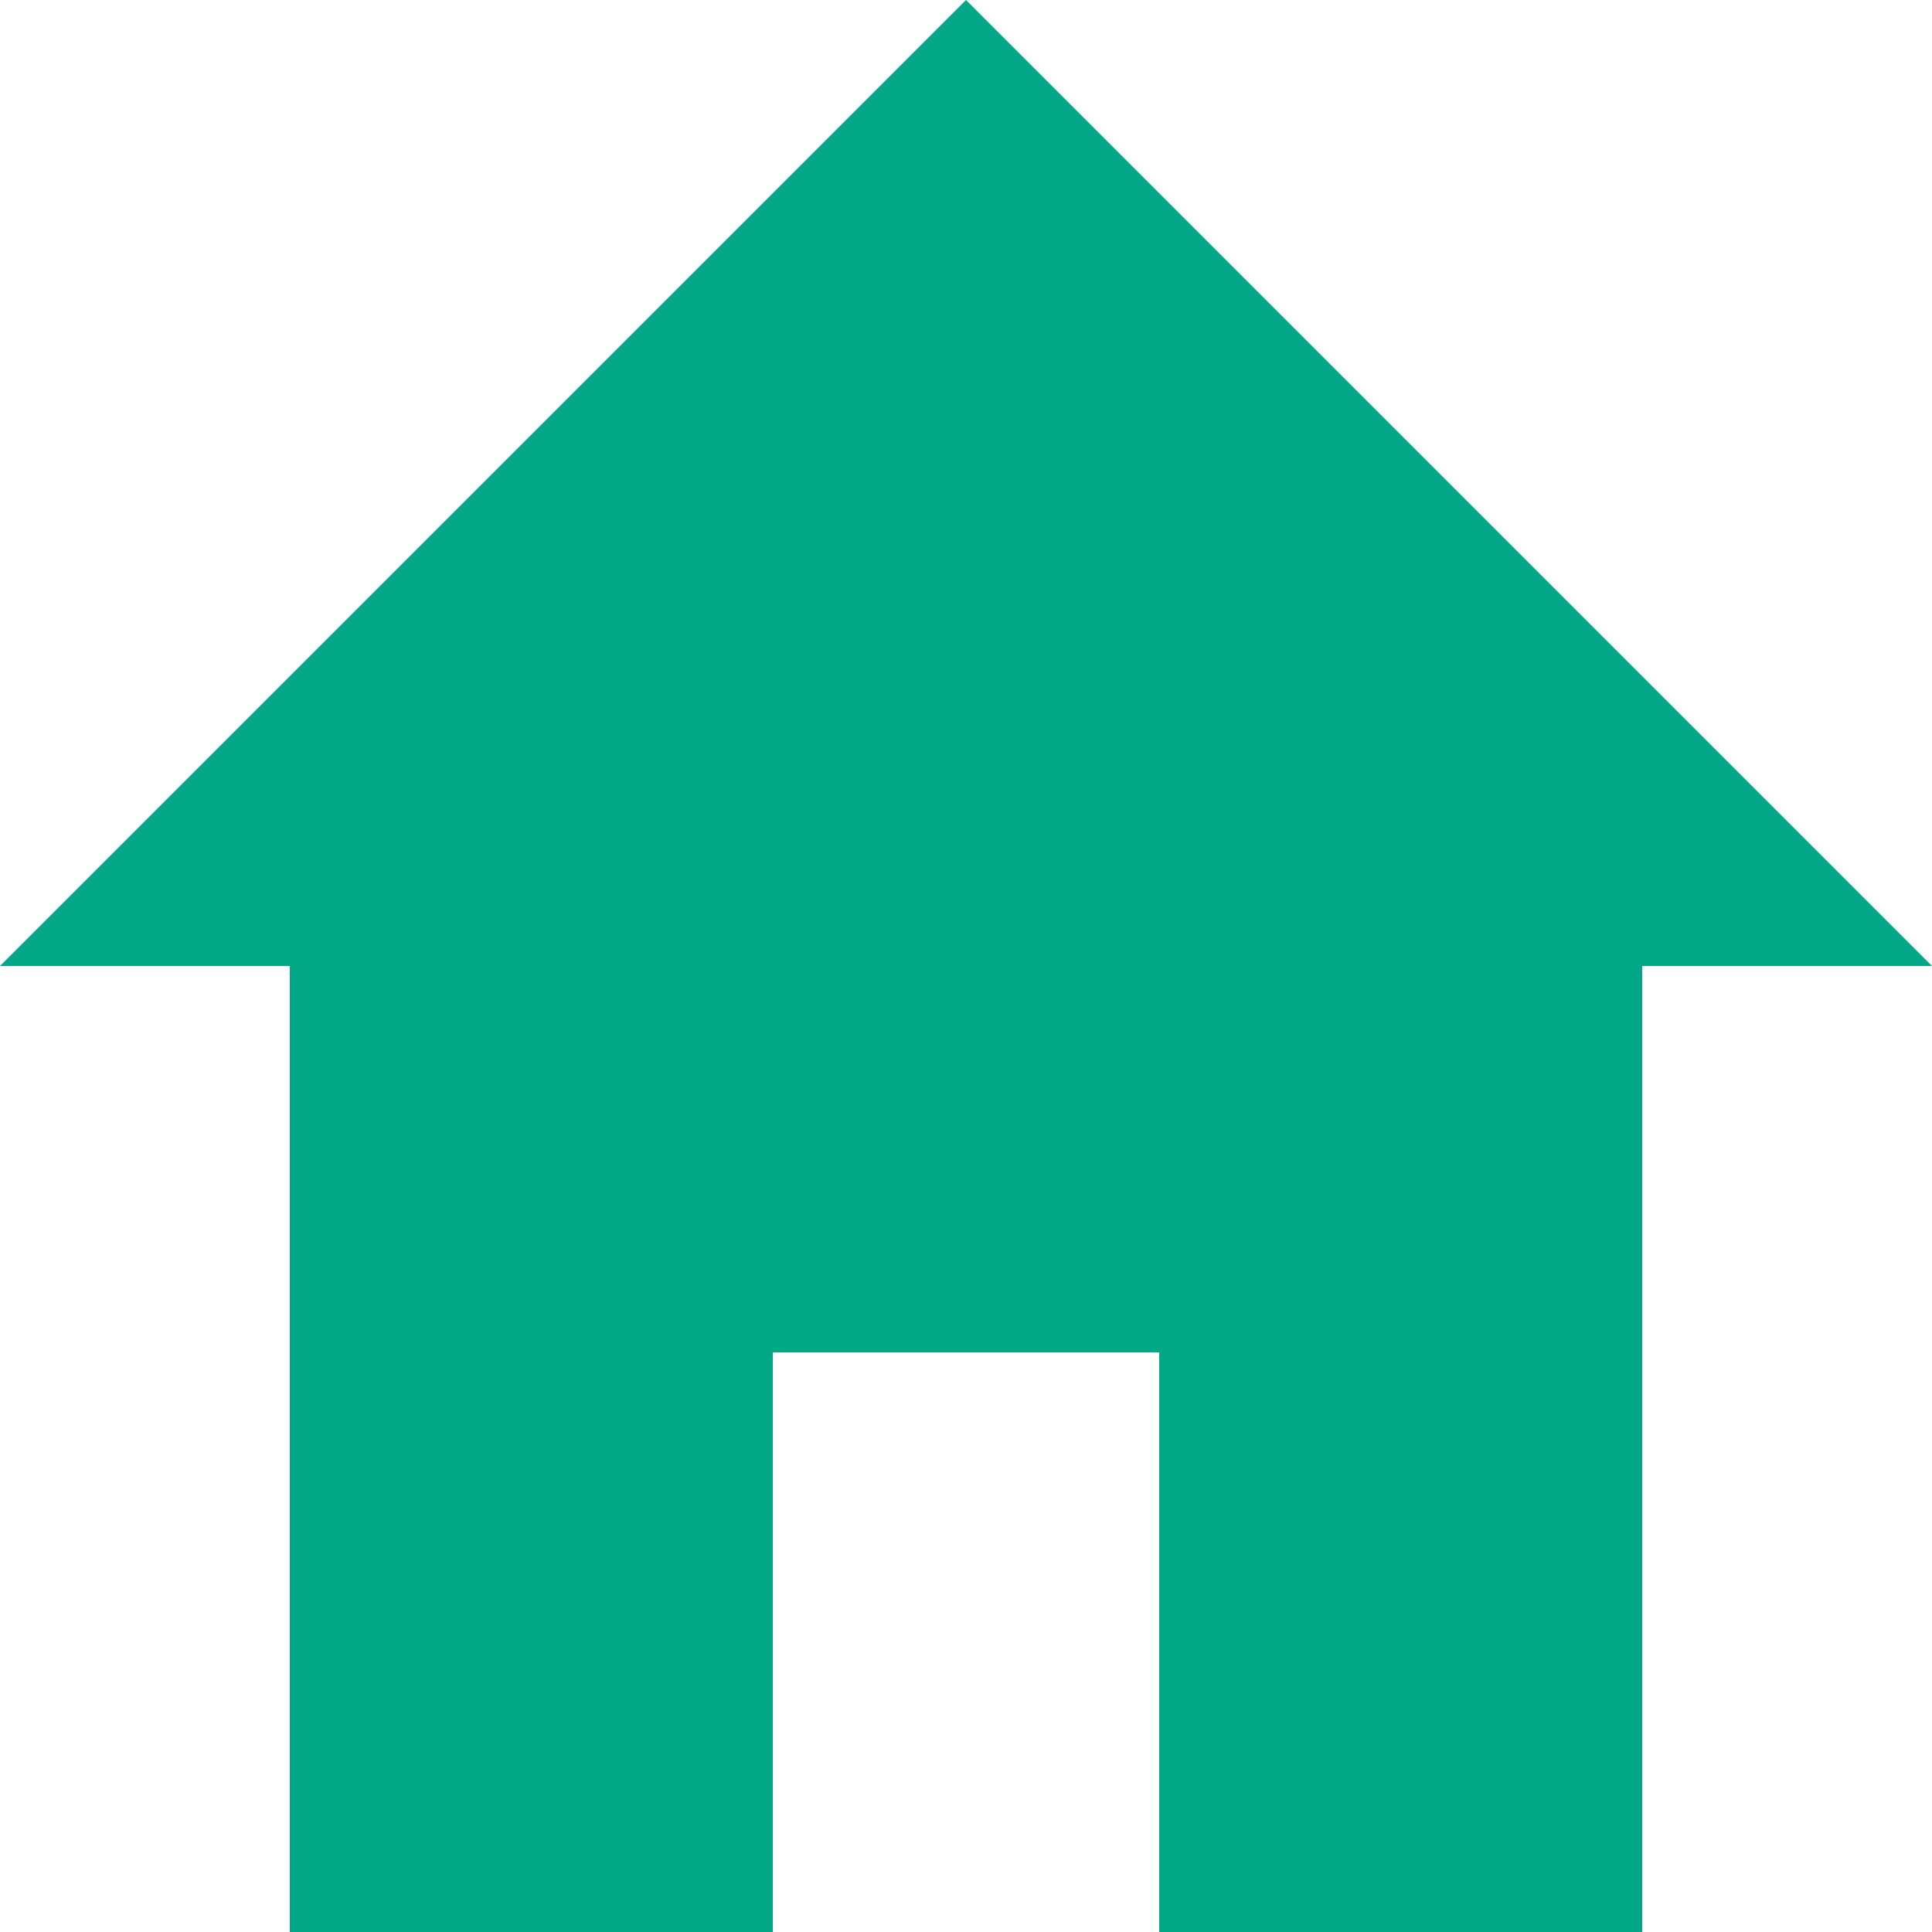
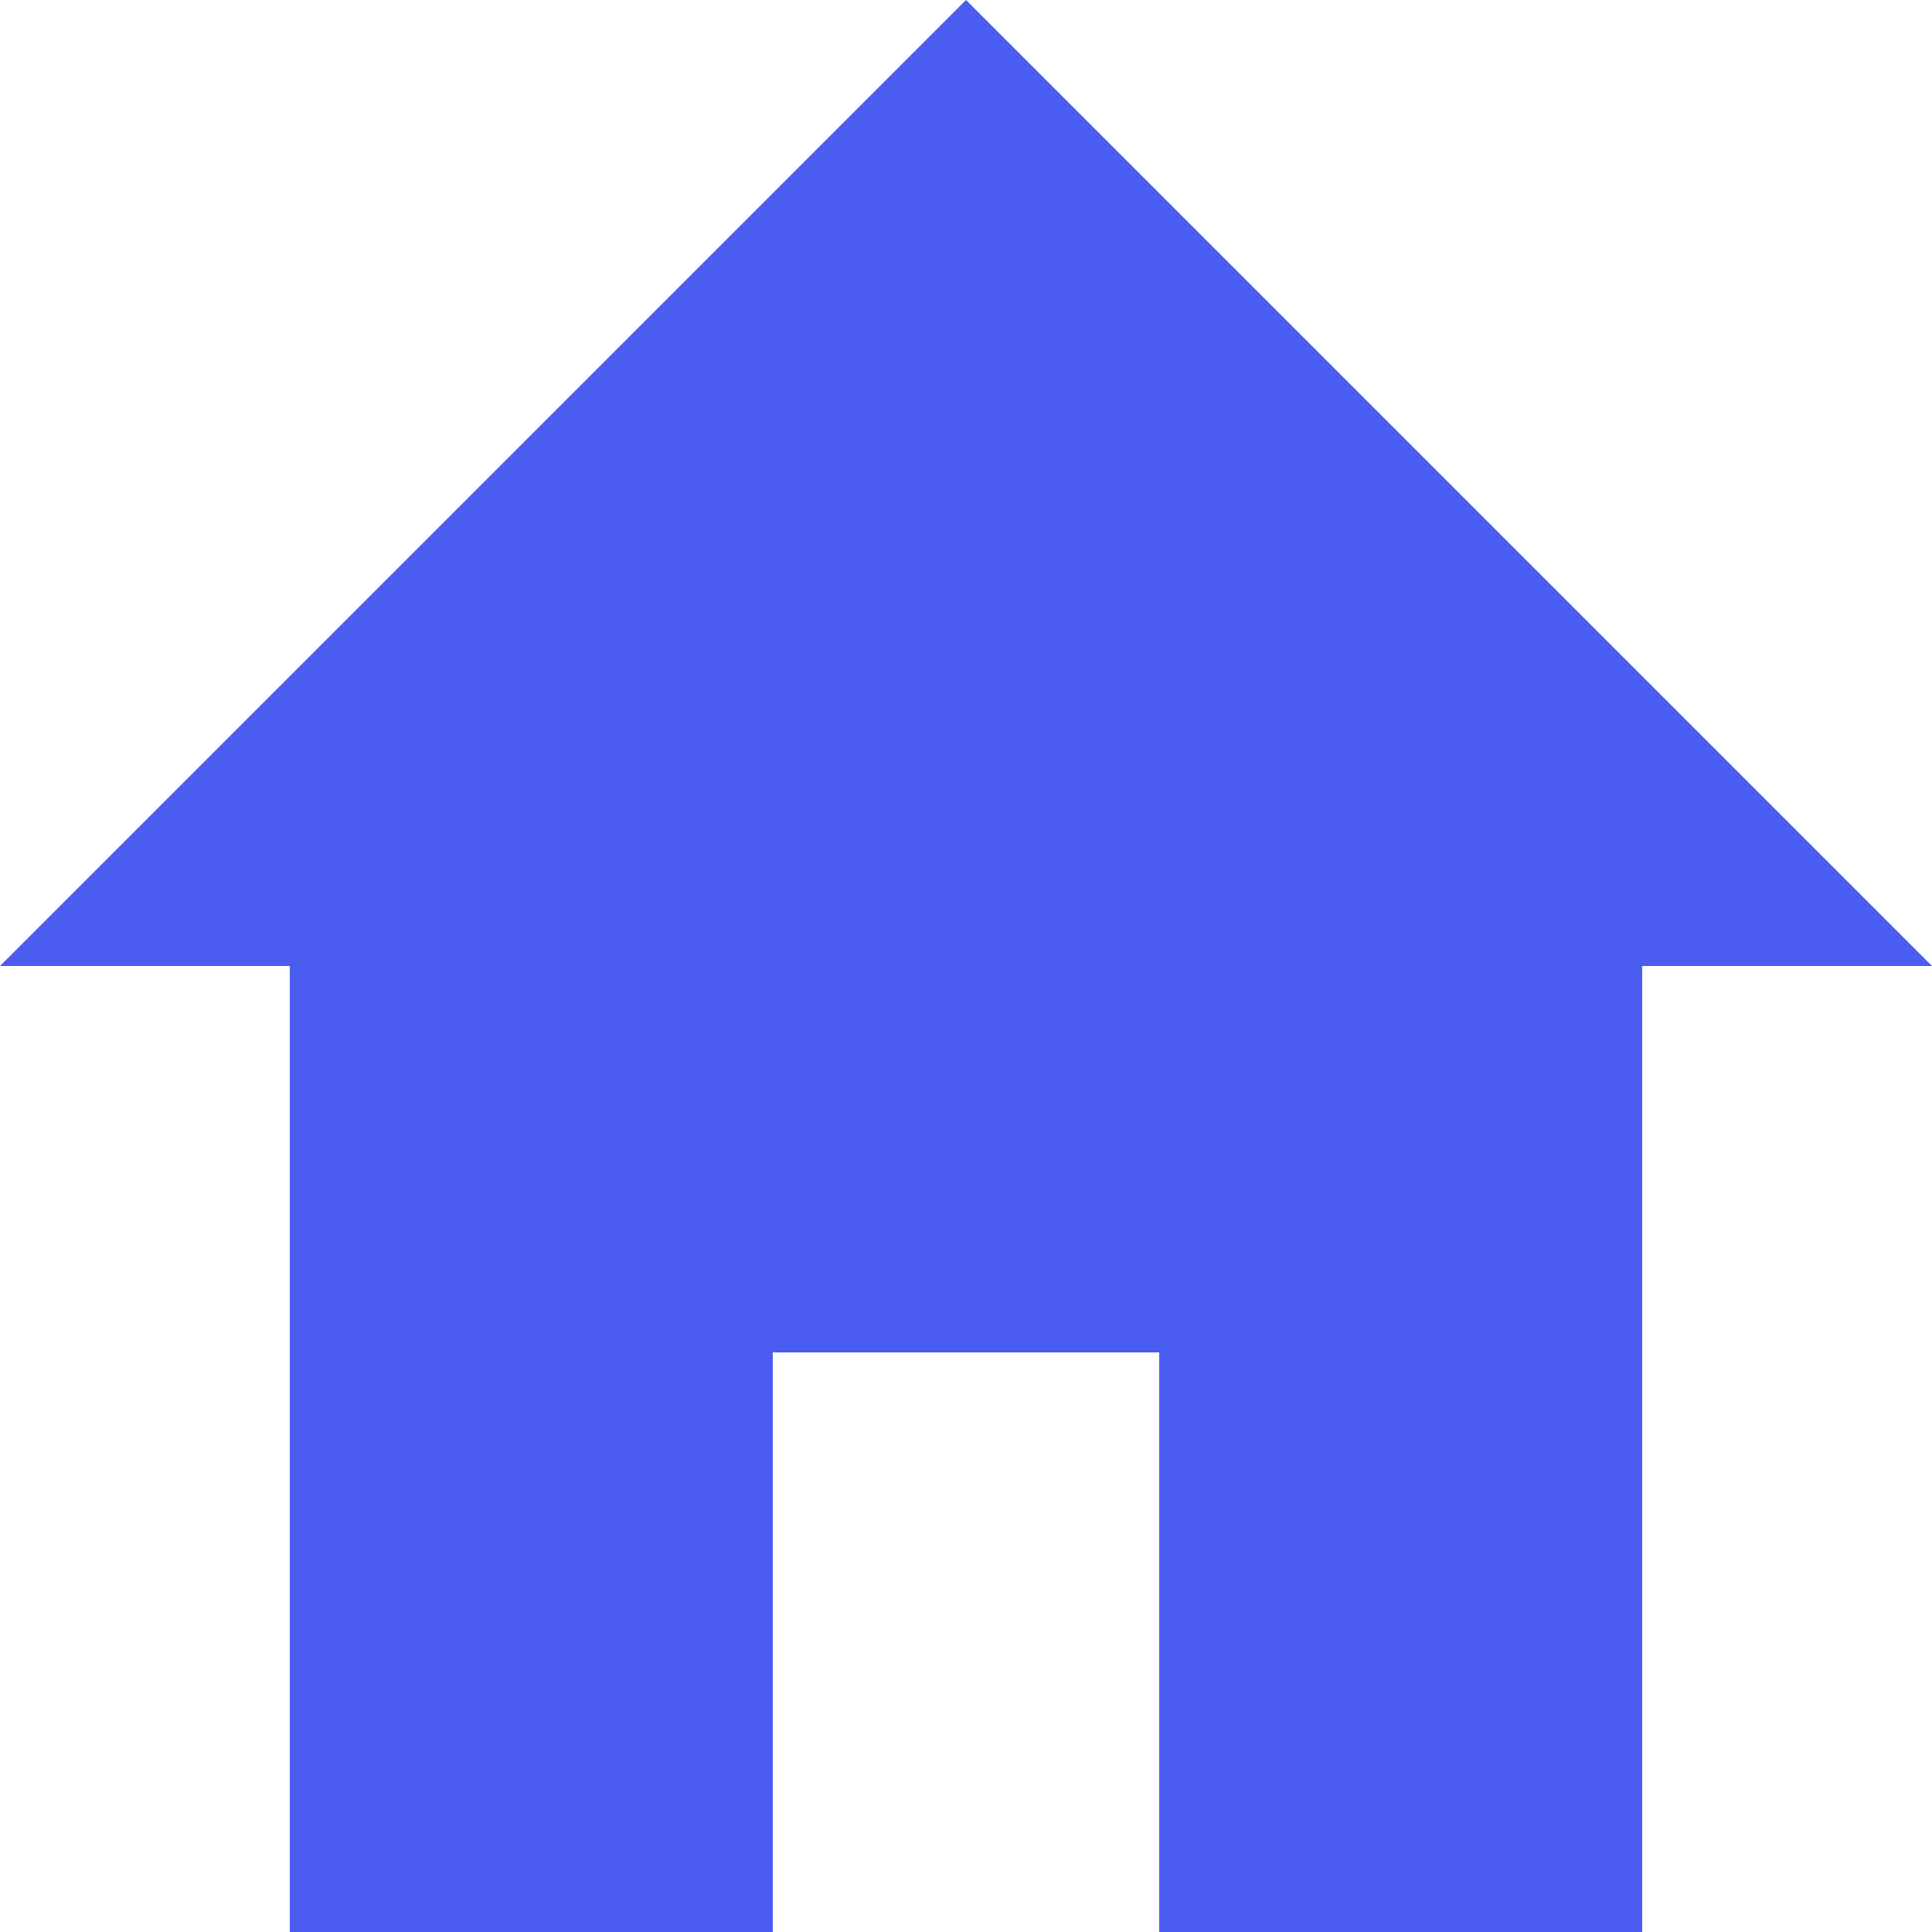
<svg xmlns="http://www.w3.org/2000/svg" width="288" height="288">
  <svg width="288" height="288" viewBox="0 0 640 640">
-     <path fill="#00a887" d="M256 640h-160v-320h-96l320-320 320 320h-96v320h-160v-192h-128v192z" class="color000 svgShape" />
+     <path fill="#4B5CF0" d="M256 640h-160v-320h-96l320-320 320 320h-96v320h-160v-192h-128v192z" class="color000 svgShape" />
  </svg>
</svg>
